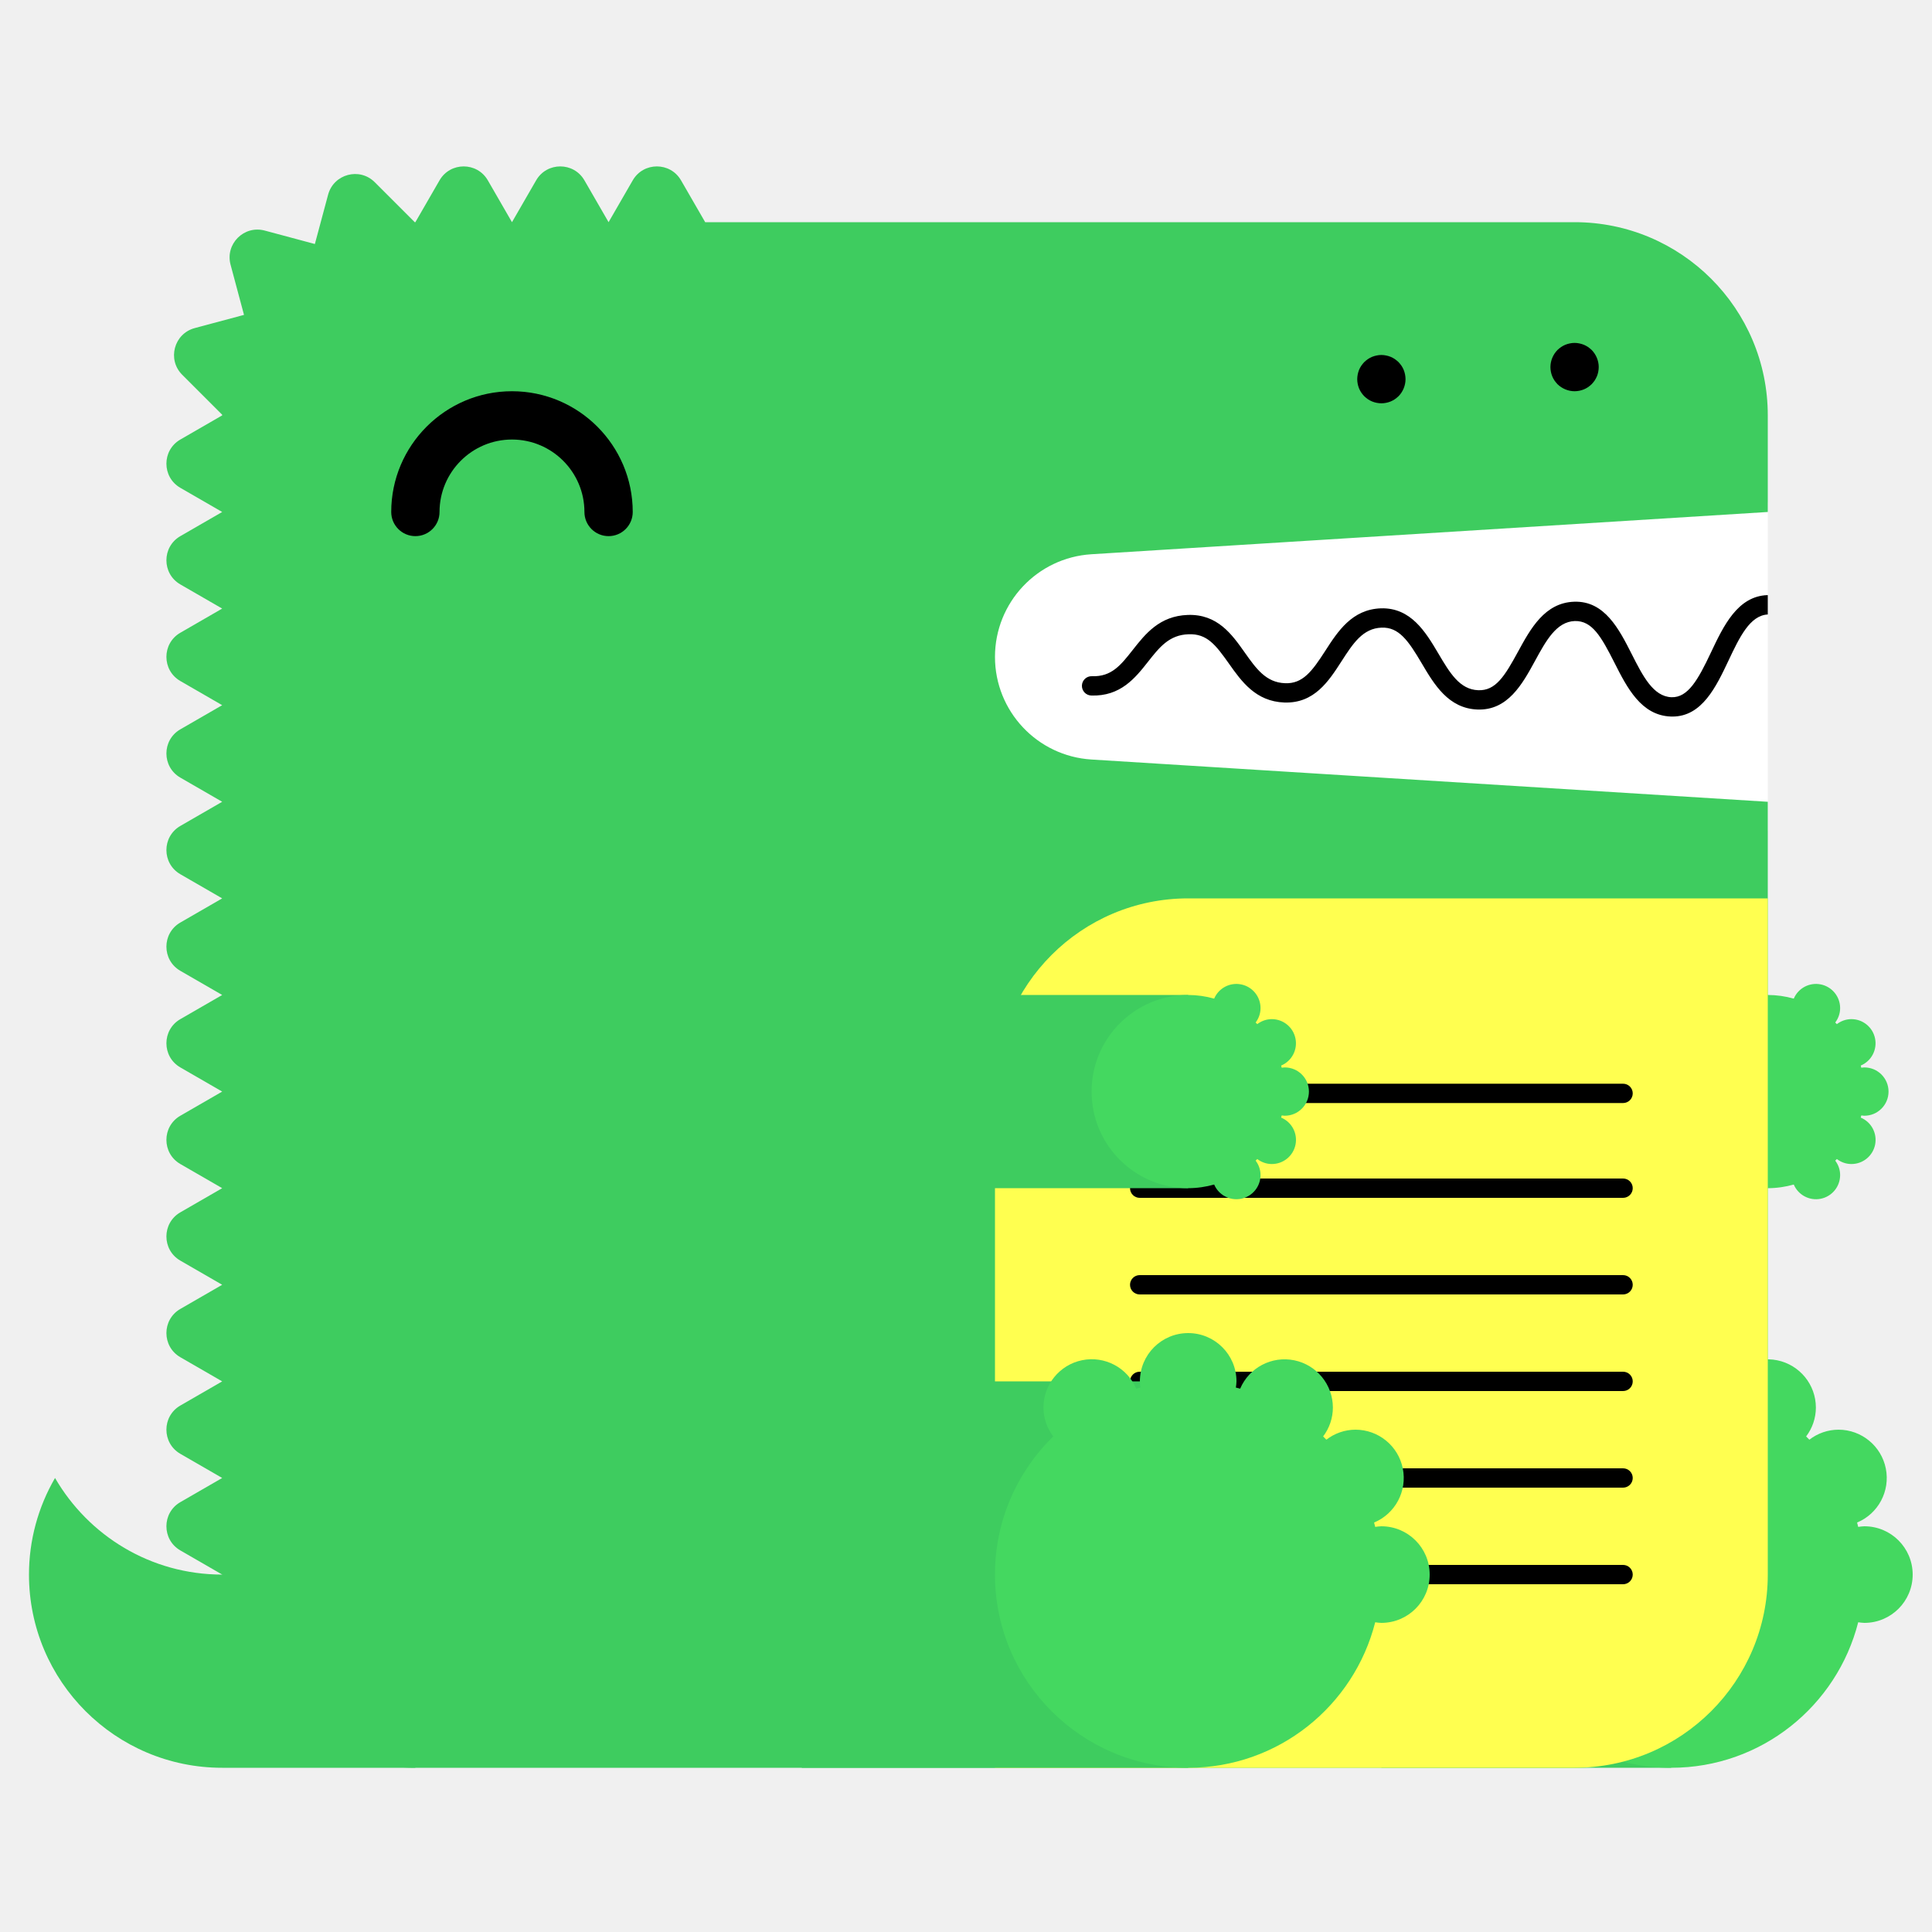
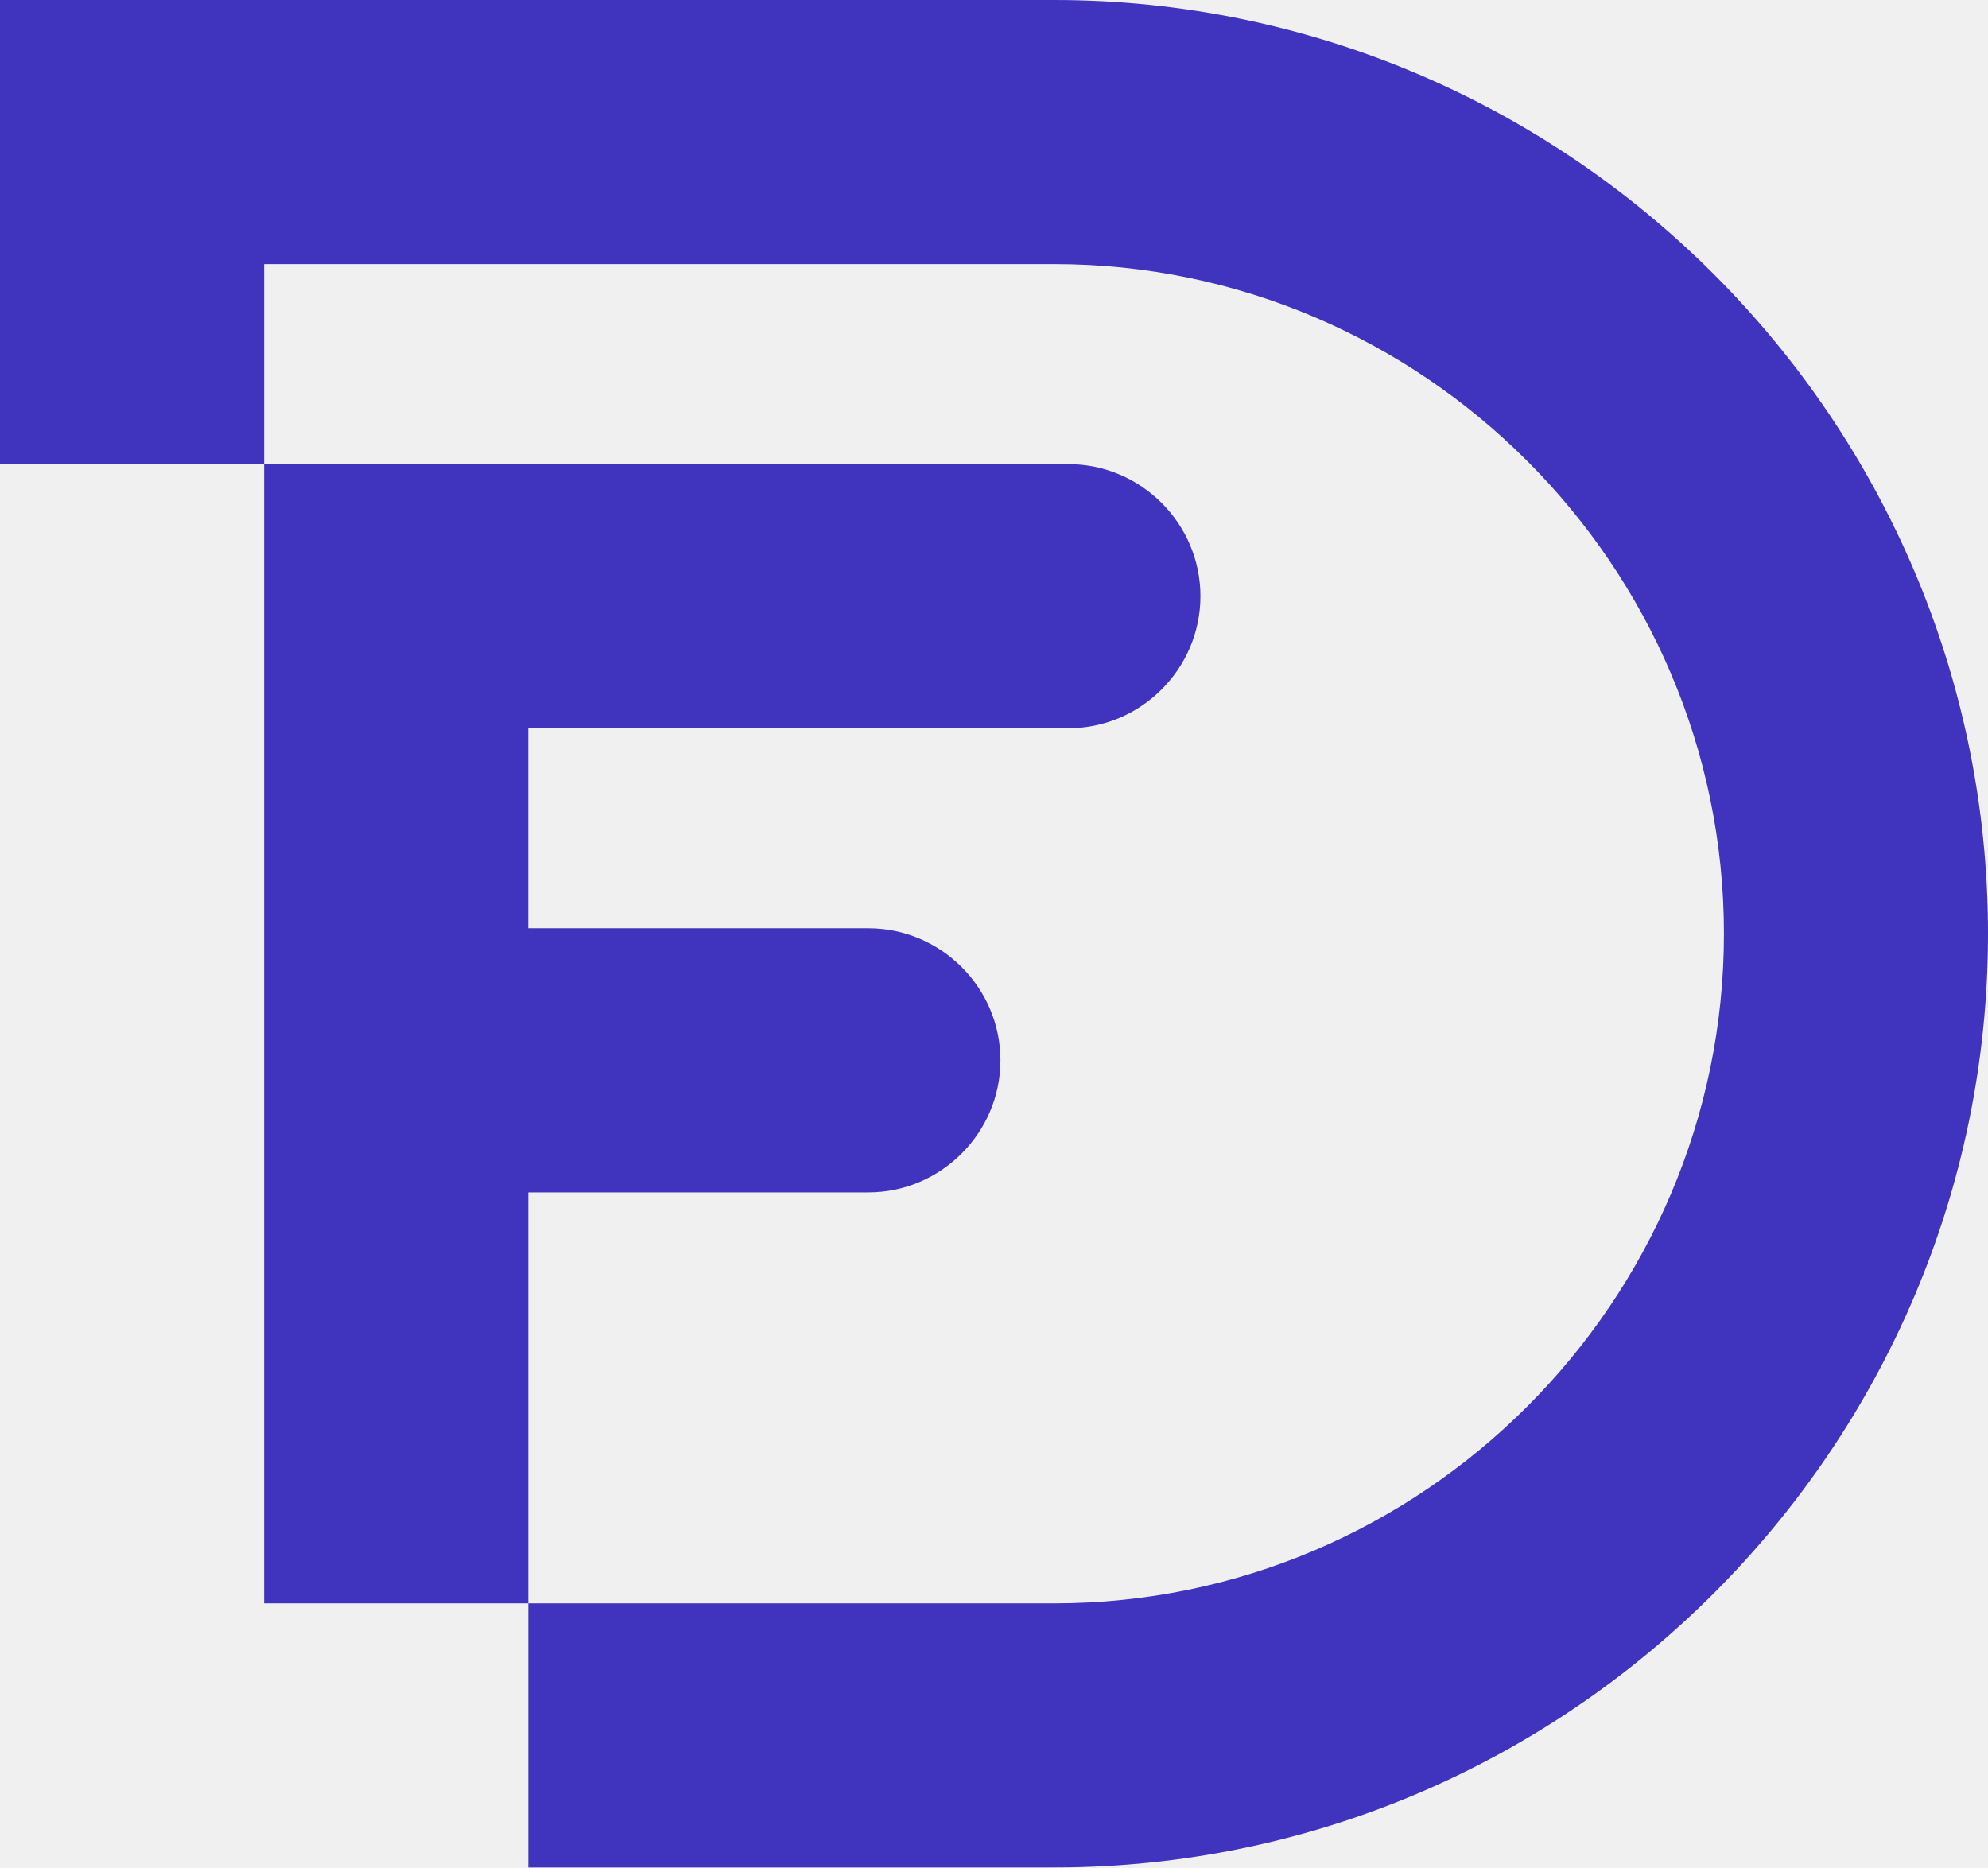
- <svg xmlns="http://www.w3.org/2000/svg" width="200" height="200" viewBox="0 0 200 200">
-   <g fill="none" fill-rule="evenodd">
-     <path fill="#FFF" d="M99 52h84v34H99z" />
-     <path d="M23 163c-7.398 0-13.843-4.027-17.303-10A19.886 19.886 0 0 0 3 163c0 11.046 8.954 20 20 20h20v-20H23z" fill="#3ECC5F" />
-     <path d="M112.98 57.376L183 53V43c0-11.046-8.954-20-20-20H73l-2.5-4.33c-1.112-1.925-3.889-1.925-5 0L63 23l-2.5-4.33c-1.111-1.925-3.889-1.925-5 0L53 23l-2.5-4.33c-1.111-1.925-3.889-1.925-5 0L43 23c-.022 0-.042.003-.065.003l-4.142-4.141c-1.57-1.571-4.252-.853-4.828 1.294l-1.369 5.104-5.192-1.392c-2.148-.575-4.111 1.389-3.535 3.536l1.39 5.193-5.102 1.367c-2.148.576-2.867 3.259-1.296 4.83l4.142 4.142c0 .021-.003.042-.003.064l-4.33 2.5c-1.925 1.111-1.925 3.889 0 5L23 53l-4.33 2.5c-1.925 1.111-1.925 3.889 0 5L23 63l-4.33 2.5c-1.925 1.111-1.925 3.889 0 5L23 73l-4.33 2.5c-1.925 1.111-1.925 3.889 0 5L23 83l-4.33 2.5c-1.925 1.111-1.925 3.889 0 5L23 93l-4.33 2.5c-1.925 1.111-1.925 3.889 0 5L23 103l-4.33 2.5c-1.925 1.111-1.925 3.889 0 5L23 113l-4.33 2.5c-1.925 1.111-1.925 3.889 0 5L23 123l-4.33 2.5c-1.925 1.111-1.925 3.889 0 5L23 133l-4.33 2.5c-1.925 1.111-1.925 3.889 0 5L23 143l-4.33 2.5c-1.925 1.111-1.925 3.889 0 5L23 153l-4.33 2.5c-1.925 1.111-1.925 3.889 0 5L23 163c0 11.046 8.954 20 20 20h120c11.046 0 20-8.954 20-20V83l-70.02-4.376A10.645 10.645 0 0 1 103 68c0-5.621 4.37-10.273 9.98-10.624" fill="#3ECC5F" />
-     <path fill="#3ECC5F" d="M143 183h30v-40h-30z" />
-     <path d="M193 158c-.219 0-.428.037-.639.064-.038-.15-.074-.301-.116-.451A5 5 0 0 0 190.32 148a4.96 4.96 0 0 0-3.016 1.036 26.531 26.531 0 0 0-.335-.336 4.955 4.955 0 0 0 1.011-2.987 5 5 0 0 0-9.599-1.959c-.148-.042-.297-.077-.445-.115.027-.211.064-.42.064-.639a5 5 0 0 0-5-5 5 5 0 0 0-5 5c0 .219.037.428.064.639-.148.038-.297.073-.445.115a4.998 4.998 0 0 0-9.599 1.959c0 1.125.384 2.151 1.011 2.987-3.717 3.632-6.031 8.693-6.031 14.3 0 11.046 8.954 20 20 20 9.339 0 17.16-6.41 19.361-15.064.211.027.42.064.639.064a5 5 0 0 0 5-5 5 5 0 0 0-5-5" fill="#44D860" />
-     <path fill="#3ECC5F" d="M153 123h30v-20h-30z" />
-     <path d="M193 115.5a2.5 2.5 0 1 0 0-5c-.109 0-.214.019-.319.032-.02-.075-.037-.15-.058-.225a2.501 2.501 0 0 0-.963-4.807c-.569 0-1.088.197-1.508.518a6.653 6.653 0 0 0-.168-.168c.314-.417.506-.931.506-1.494a2.5 2.5 0 0 0-4.8-.979A9.987 9.987 0 0 0 183 103c-5.522 0-10 4.478-10 10s4.478 10 10 10c.934 0 1.833-.138 2.69-.377a2.5 2.5 0 0 0 4.8-.979c0-.563-.192-1.077-.506-1.494.057-.055.113-.111.168-.168.42.321.939.518 1.508.518a2.5 2.5 0 0 0 .963-4.807c.021-.074.038-.15.058-.225.105.013.21.032.319.032" fill="#44D860" />
-     <path d="M63 55.5a2.5 2.5 0 0 1-2.5-2.5c0-4.136-3.364-7.5-7.5-7.5s-7.5 3.364-7.5 7.5a2.5 2.5 0 1 1-5 0c0-6.893 5.607-12.5 12.5-12.5S65.5 46.107 65.5 53a2.5 2.5 0 0 1-2.5 2.5" fill="#000" />
-     <path d="M103 183h60c11.046 0 20-8.954 20-20V93h-60c-11.046 0-20 8.954-20 20v70z" fill="#FFFF50" />
-     <path d="M168.02 124h-50.04a1 1 0 1 1 0-2h50.04a1 1 0 1 1 0 2m0 20h-50.04a1 1 0 1 1 0-2h50.04a1 1 0 1 1 0 2m0 20h-50.04a1 1 0 1 1 0-2h50.04a1 1 0 1 1 0 2m0-49.814h-50.04a1 1 0 1 1 0-2h50.04a1 1 0 1 1 0 2m0 19.814h-50.04a1 1 0 1 1 0-2h50.04a1 1 0 1 1 0 2m0 20h-50.04a1 1 0 1 1 0-2h50.04a1 1 0 1 1 0 2M183 61.611c-.012 0-.022-.006-.034-.005-3.09.105-4.552 3.196-5.842 5.923-1.346 2.85-2.387 4.703-4.093 4.647-1.889-.068-2.969-2.202-4.113-4.46-1.314-2.594-2.814-5.536-5.963-5.426-3.046.104-4.513 2.794-5.807 5.167-1.377 2.528-2.314 4.065-4.121 3.994-1.927-.07-2.951-1.805-4.136-3.813-1.321-2.236-2.848-4.75-5.936-4.664-2.994.103-4.465 2.385-5.763 4.4-1.373 2.13-2.335 3.428-4.165 3.351-1.973-.07-2.992-1.51-4.171-3.177-1.324-1.873-2.816-3.993-5.895-3.89-2.928.1-4.399 1.97-5.696 3.618-1.232 1.564-2.194 2.802-4.229 2.724a1 1 0 0 0-.072 2c3.017.101 4.545-1.8 5.872-3.487 1.177-1.496 2.193-2.787 4.193-2.855 1.926-.082 2.829 1.115 4.195 3.045 1.297 1.834 2.769 3.914 5.731 4.021 3.103.104 4.596-2.215 5.918-4.267 1.182-1.834 2.202-3.417 4.15-3.484 1.793-.067 2.769 1.35 4.145 3.681 1.297 2.197 2.766 4.686 5.787 4.796 3.125.108 4.634-2.62 5.949-5.035 1.139-2.088 2.214-4.06 4.119-4.126 1.793-.042 2.728 1.595 4.111 4.33 1.292 2.553 2.757 5.445 5.825 5.556l.169.003c3.064 0 4.518-3.075 5.805-5.794 1.139-2.41 2.217-4.68 4.067-4.773v-2z" fill="#000" />
-     <path fill="#3ECC5F" d="M83 183h40v-40H83z" />
-     <path d="M143 158c-.219 0-.428.037-.639.064-.038-.15-.074-.301-.116-.451A5 5 0 0 0 140.32 148a4.96 4.96 0 0 0-3.016 1.036 26.531 26.531 0 0 0-.335-.336 4.955 4.955 0 0 0 1.011-2.987 5 5 0 0 0-9.599-1.959c-.148-.042-.297-.077-.445-.115.027-.211.064-.42.064-.639a5 5 0 0 0-5-5 5 5 0 0 0-5 5c0 .219.037.428.064.639-.148.038-.297.073-.445.115a4.998 4.998 0 0 0-9.599 1.959c0 1.125.384 2.151 1.011 2.987-3.717 3.632-6.031 8.693-6.031 14.3 0 11.046 8.954 20 20 20 9.339 0 17.16-6.41 19.361-15.064.211.027.42.064.639.064a5 5 0 0 0 5-5 5 5 0 0 0-5-5" fill="#44D860" />
-     <path fill="#3ECC5F" d="M83 123h40v-20H83z" />
-     <path d="M133 115.5a2.5 2.5 0 1 0 0-5c-.109 0-.214.019-.319.032-.02-.075-.037-.15-.058-.225a2.501 2.501 0 0 0-.963-4.807c-.569 0-1.088.197-1.508.518a6.653 6.653 0 0 0-.168-.168c.314-.417.506-.931.506-1.494a2.5 2.5 0 0 0-4.8-.979A9.987 9.987 0 0 0 123 103c-5.522 0-10 4.478-10 10s4.478 10 10 10c.934 0 1.833-.138 2.69-.377a2.5 2.5 0 0 0 4.8-.979c0-.563-.192-1.077-.506-1.494.057-.055.113-.111.168-.168.42.321.939.518 1.508.518a2.5 2.5 0 0 0 .963-4.807c.021-.074.038-.15.058-.225.105.013.21.032.319.032" fill="#44D860" />
-     <path d="M143 41.75c-.16 0-.33-.02-.49-.05a2.52 2.52 0 0 1-.47-.14c-.15-.06-.29-.14-.431-.23-.13-.09-.259-.2-.38-.31-.109-.12-.219-.24-.309-.38s-.17-.28-.231-.43a2.619 2.619 0 0 1-.189-.96c0-.16.02-.33.05-.49.03-.16.08-.31.139-.47.061-.15.141-.29.231-.43.09-.13.2-.26.309-.38.121-.11.25-.22.38-.31.141-.09.281-.17.431-.23.149-.06.31-.11.47-.14.32-.07.65-.07.98 0 .159.03.32.08.47.14.149.06.29.14.43.23.13.09.259.2.38.31.11.12.22.25.31.38.09.14.17.28.23.43.06.16.11.31.14.47.029.16.05.33.05.49 0 .66-.271 1.31-.73 1.77-.121.11-.25.22-.38.31-.14.09-.281.17-.43.23a2.565 2.565 0 0 1-.96.19m20-1.25c-.66 0-1.3-.27-1.771-.73a3.802 3.802 0 0 1-.309-.38c-.09-.14-.17-.28-.231-.43a2.619 2.619 0 0 1-.189-.96c0-.66.27-1.3.729-1.77.121-.11.25-.22.38-.31.141-.09.281-.17.431-.23.149-.06.31-.11.47-.14.32-.07.66-.07.98 0 .159.03.32.08.47.14.149.06.29.14.43.23.13.09.259.2.38.31.459.47.73 1.11.73 1.77 0 .16-.021.33-.05.49-.03.16-.08.32-.14.47-.07.15-.14.29-.23.43-.09.13-.2.26-.31.38-.121.11-.25.22-.38.31-.14.09-.281.17-.43.23a2.565 2.565 0 0 1-.96.19" fill="#000" />
+ <svg xmlns="http://www.w3.org/2000/svg" id="Calque_2" viewBox="0 0 1062.7 998.22">
+   <g id="_">
+     <path d="M282.37,496.19h181.82c38.83,0,70.6,31.76,70.6,70.59s-31.84,70.6-70.6,70.6h-181.8v219.67h281.21c98.36,0,187.88-40.3,252.75-105.19,64.87-64.88,105.19-154.38,105.19-252.74s-40.31-187.87-105.19-252.75c-64.87-64.89-154.39-105.19-252.75-105.19H141.19v106.91h429.91c38.83,0,70.6,31.76,70.6,70.59s-31.8,70.6-70.6,70.6H282.37v106.91ZM563.6,0c137.32,0,262.14,56.14,352.54,146.57,90.42,90.42,146.56,215.24,146.56,352.55s-56.15,262.12-146.56,352.54c-90.4,90.42-215.22,146.56-352.54,146.56H282.39v-141.18H141.19V248.09H0V0H563.6Z" style="fill:#4034be;" />
  </g>
</svg>
